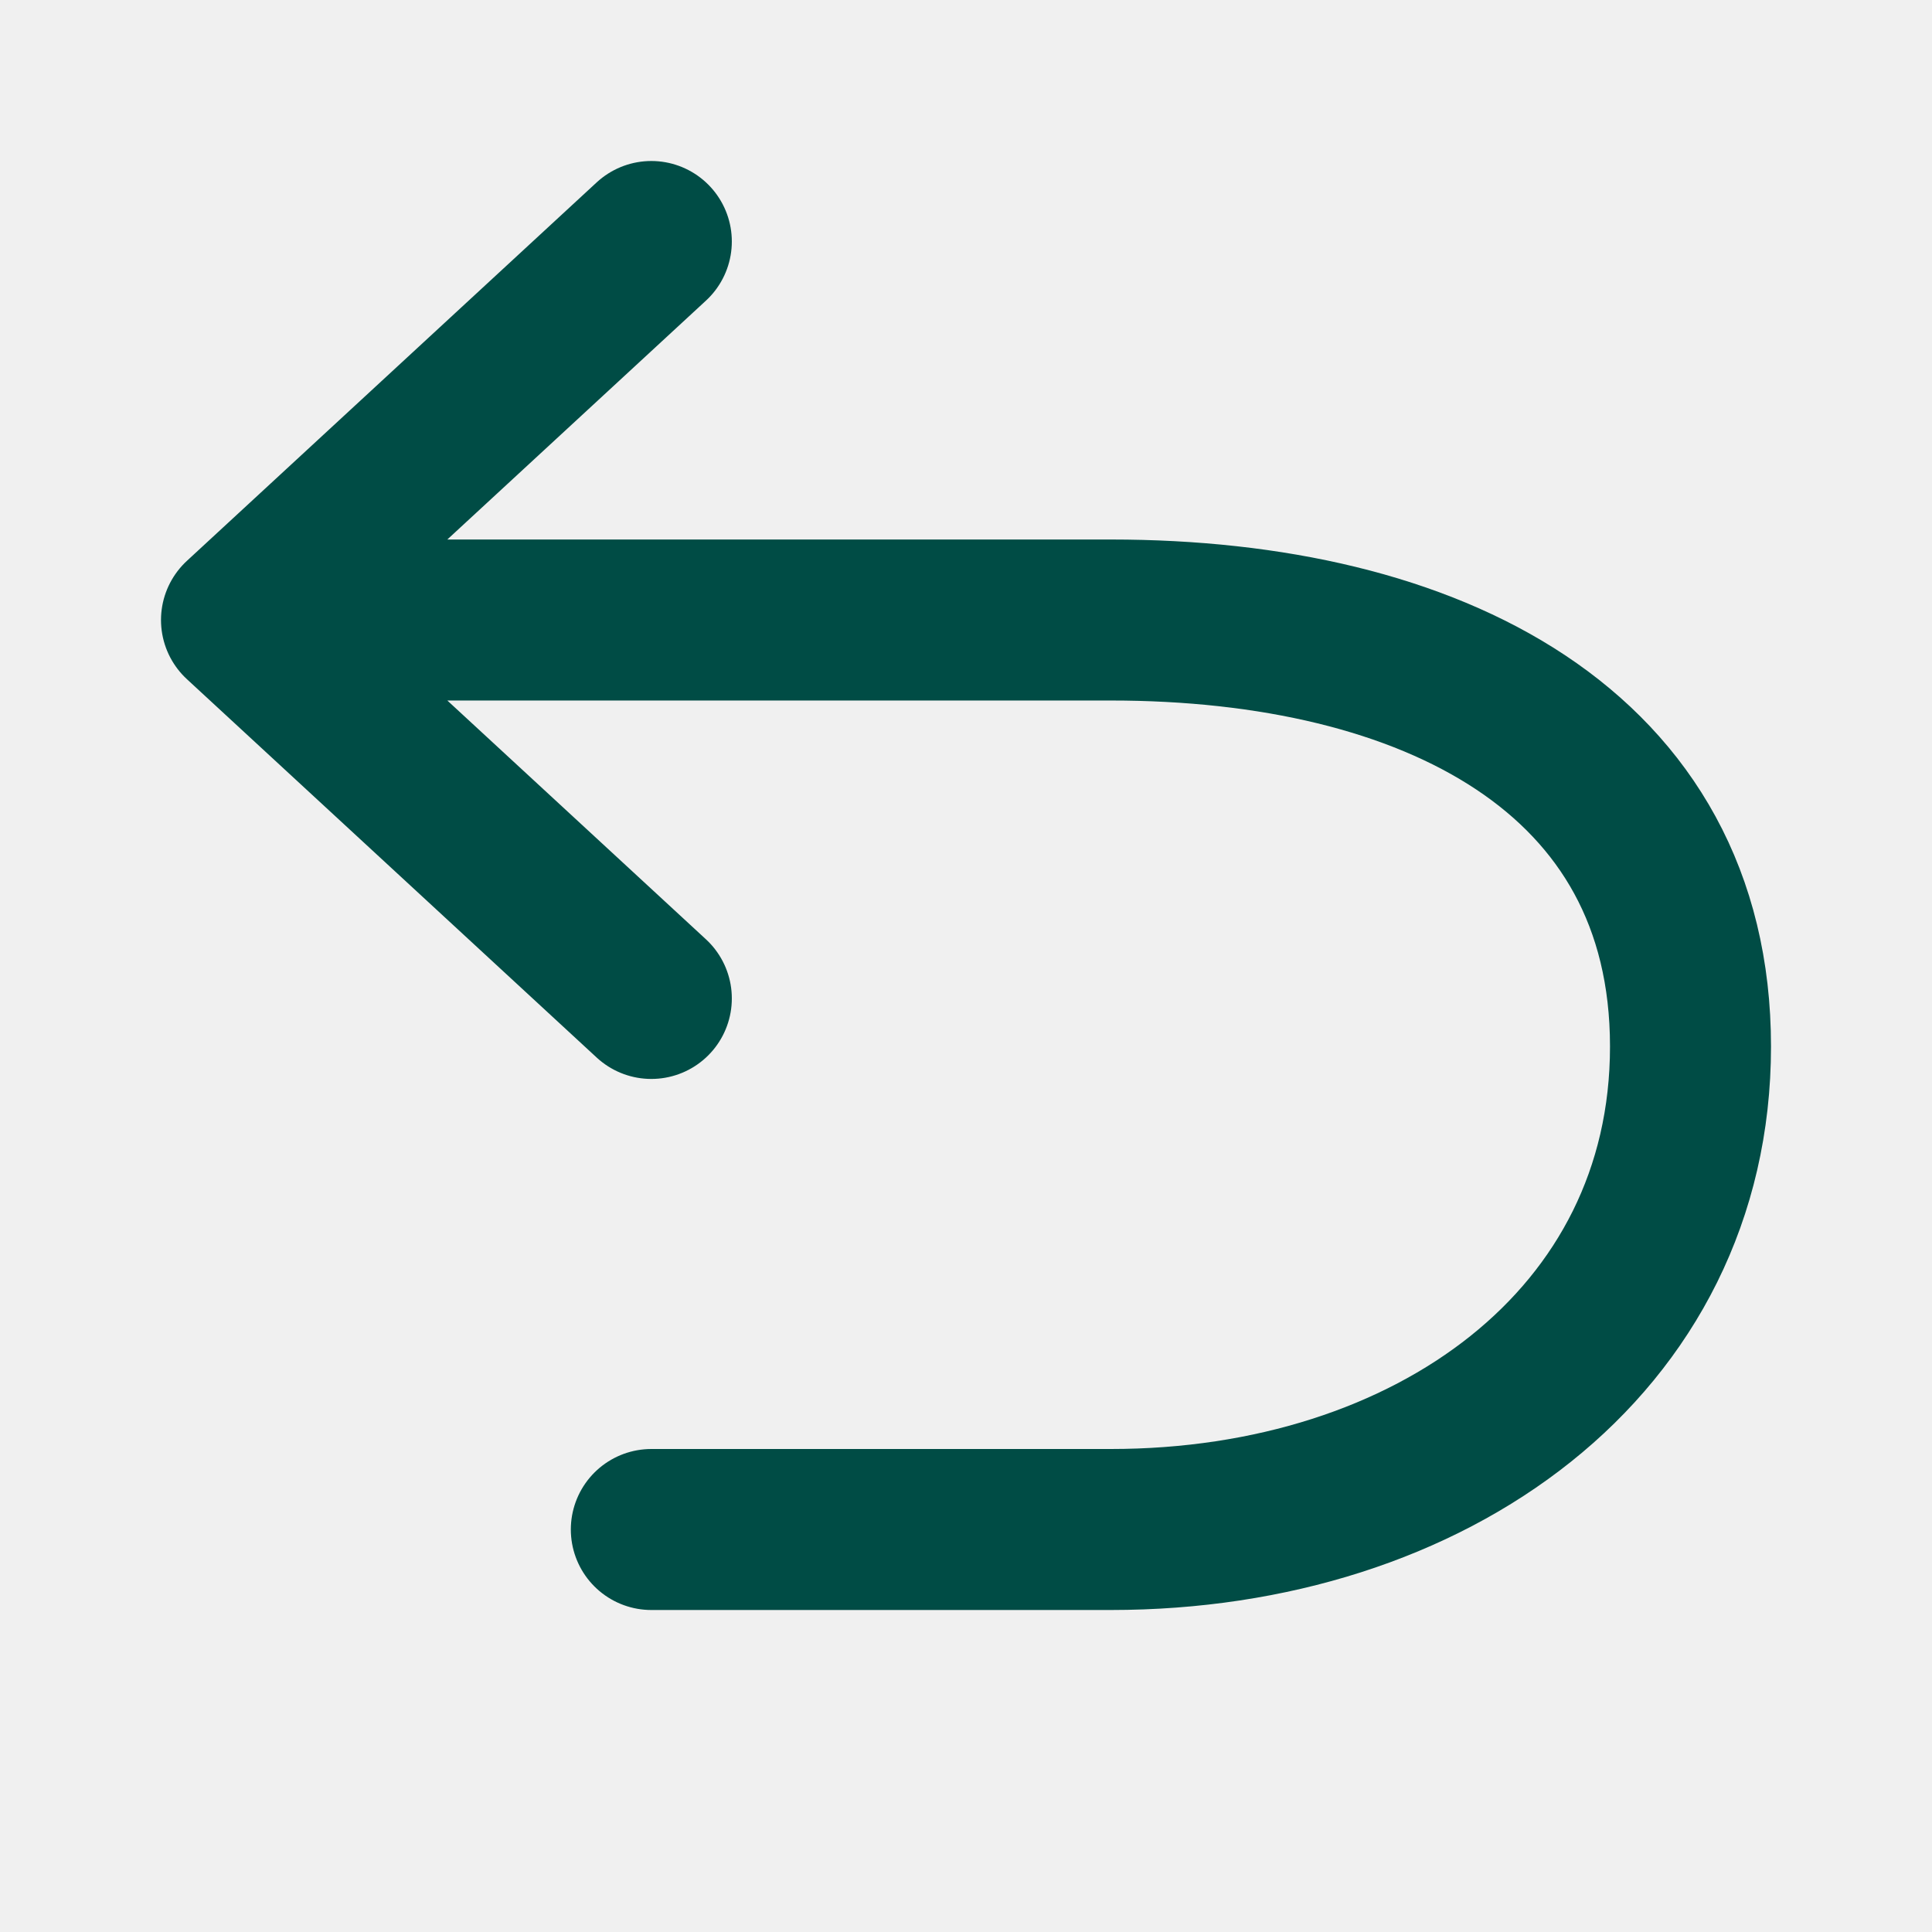
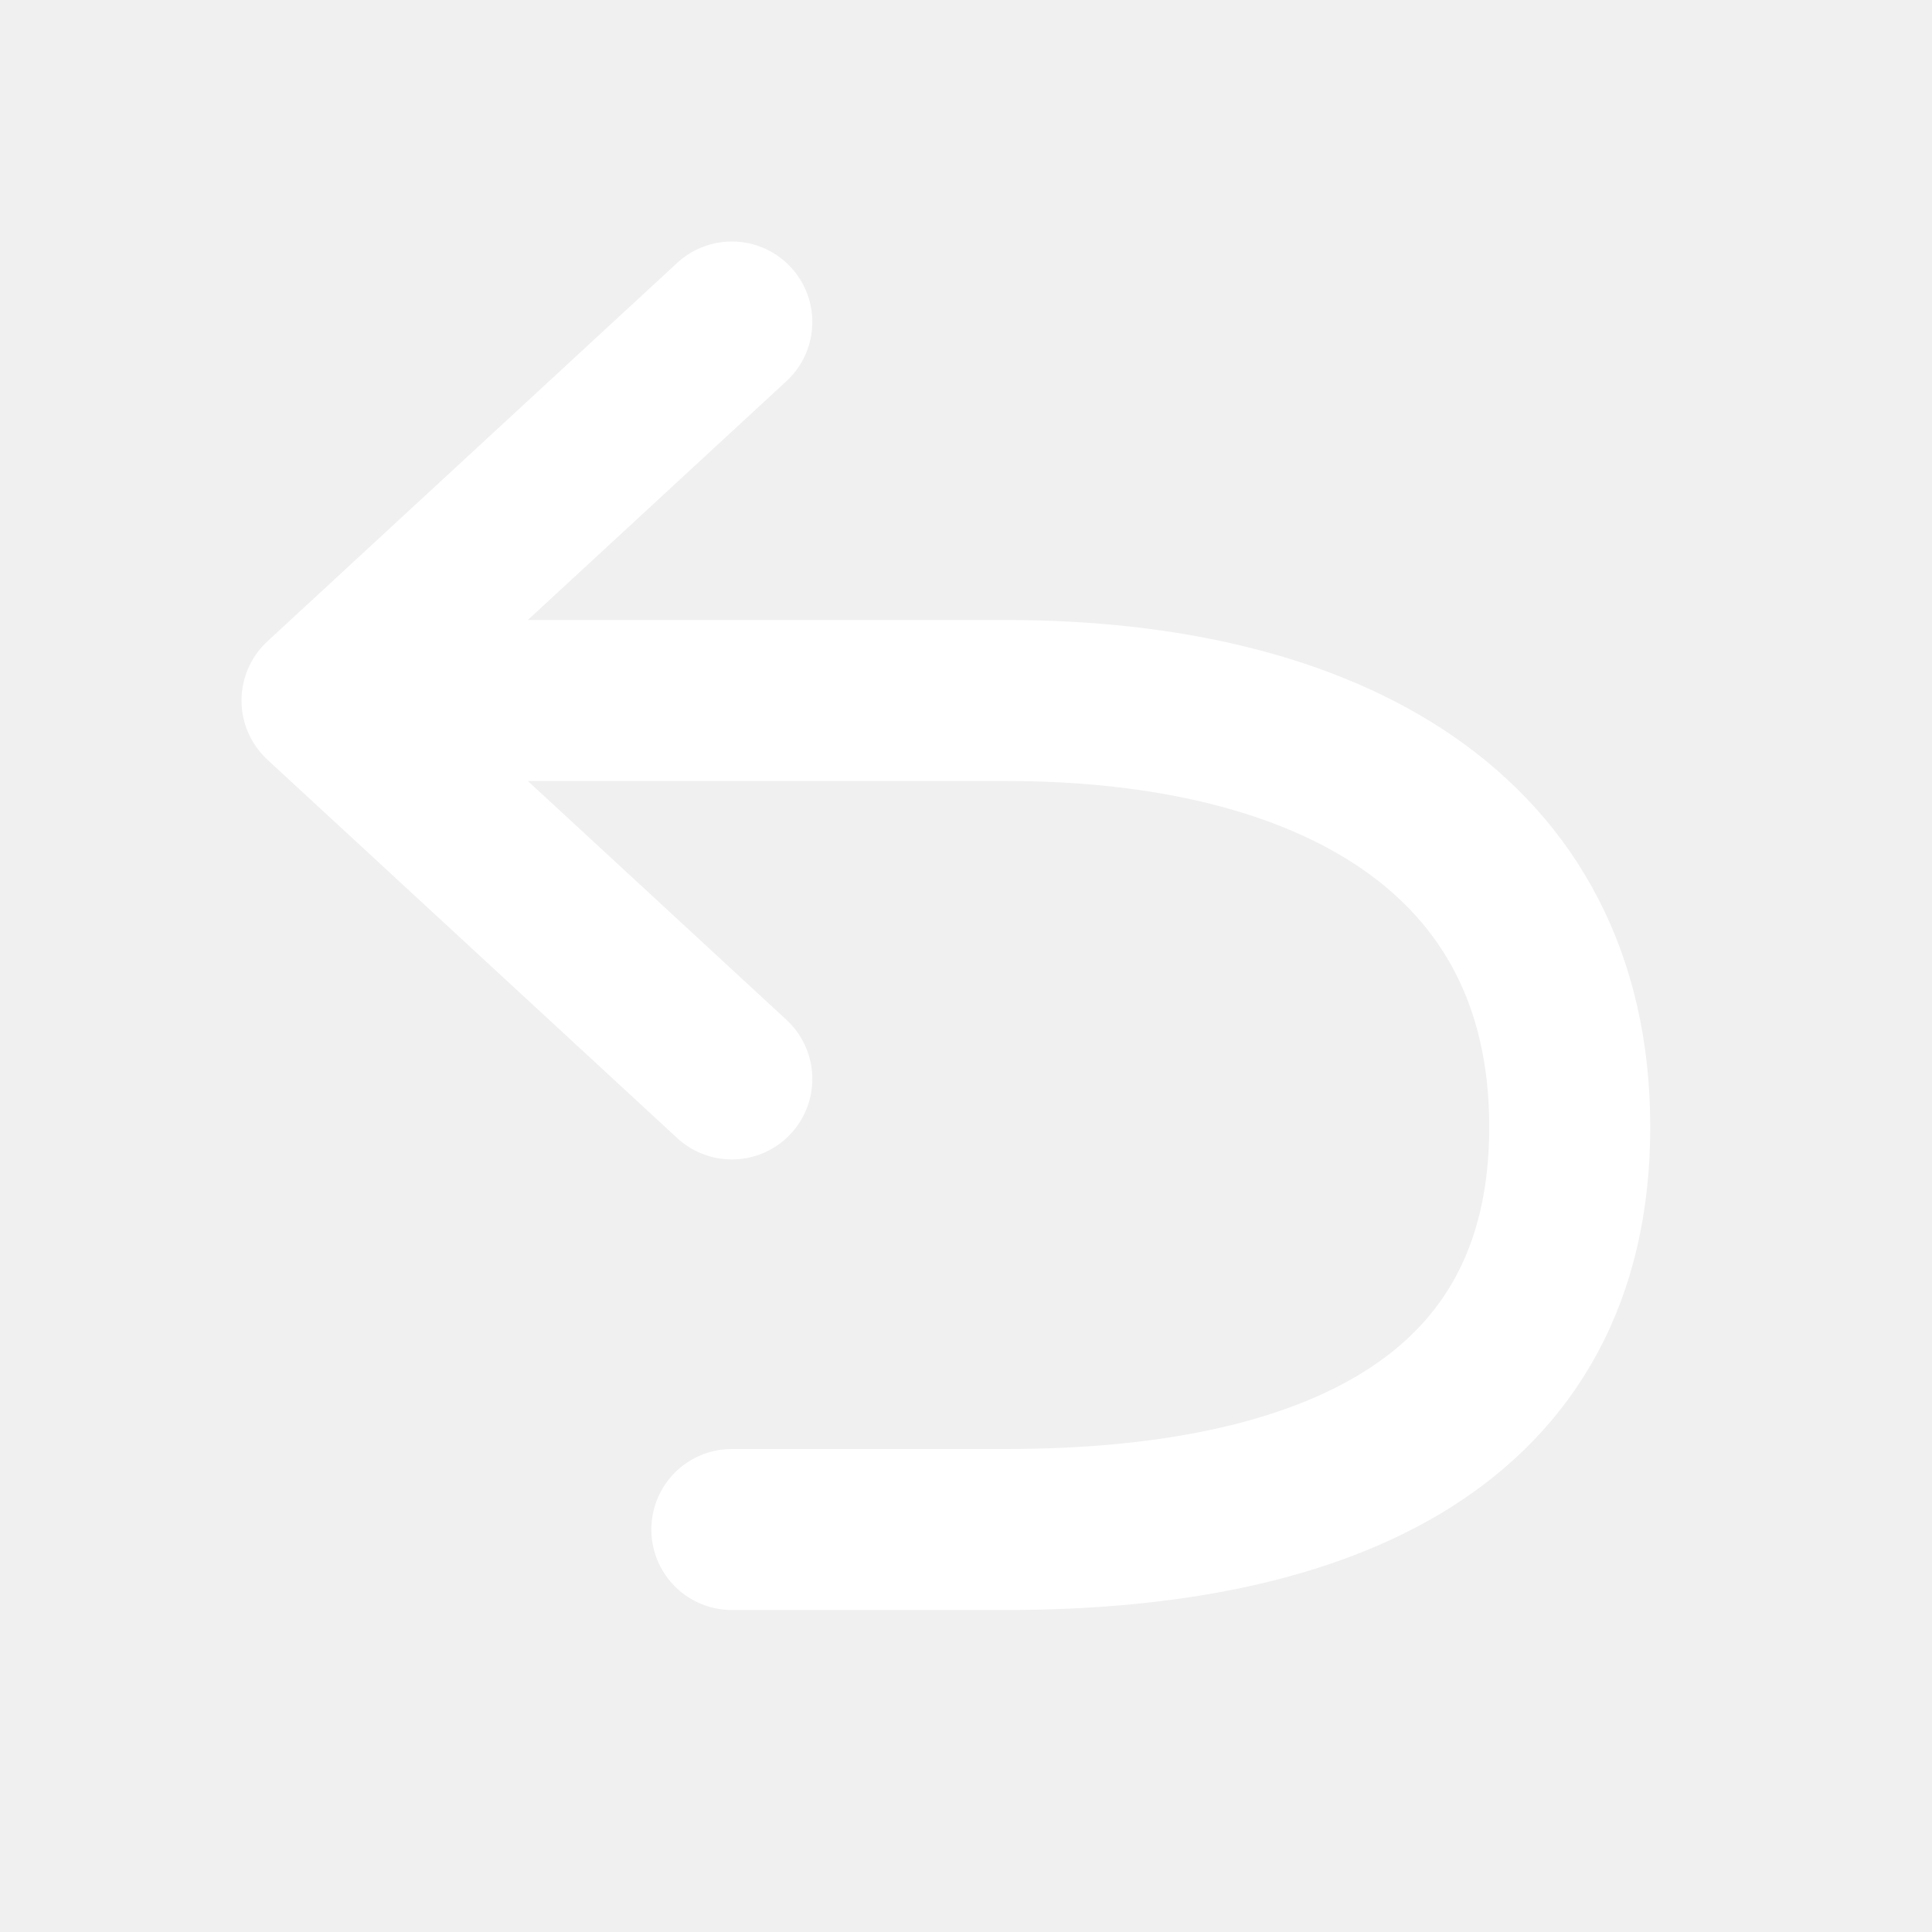
<svg xmlns="http://www.w3.org/2000/svg" width="24" height="24" viewBox="0 0 24 24" fill="none">
-   <path d="M8.091 3L3 7.702L8.091 12.403M4.862 7.702H13.8C17.776 7.702 21 9.328 21 13C21 16.672 17.776 19 13.8 19H8.091" stroke="#004C45" stroke-width="2" stroke-linecap="round" stroke-linejoin="round" />
+   <path d="M9.091 4 4 8.702l5.091 4.701M5.862 8.702H12.5c3.977 0 7 1.626 7 5.298s-3.023 5-7 5H9.091" stroke="#fff" stroke-width="2" stroke-linecap="round" stroke-linejoin="round" />
</svg>
